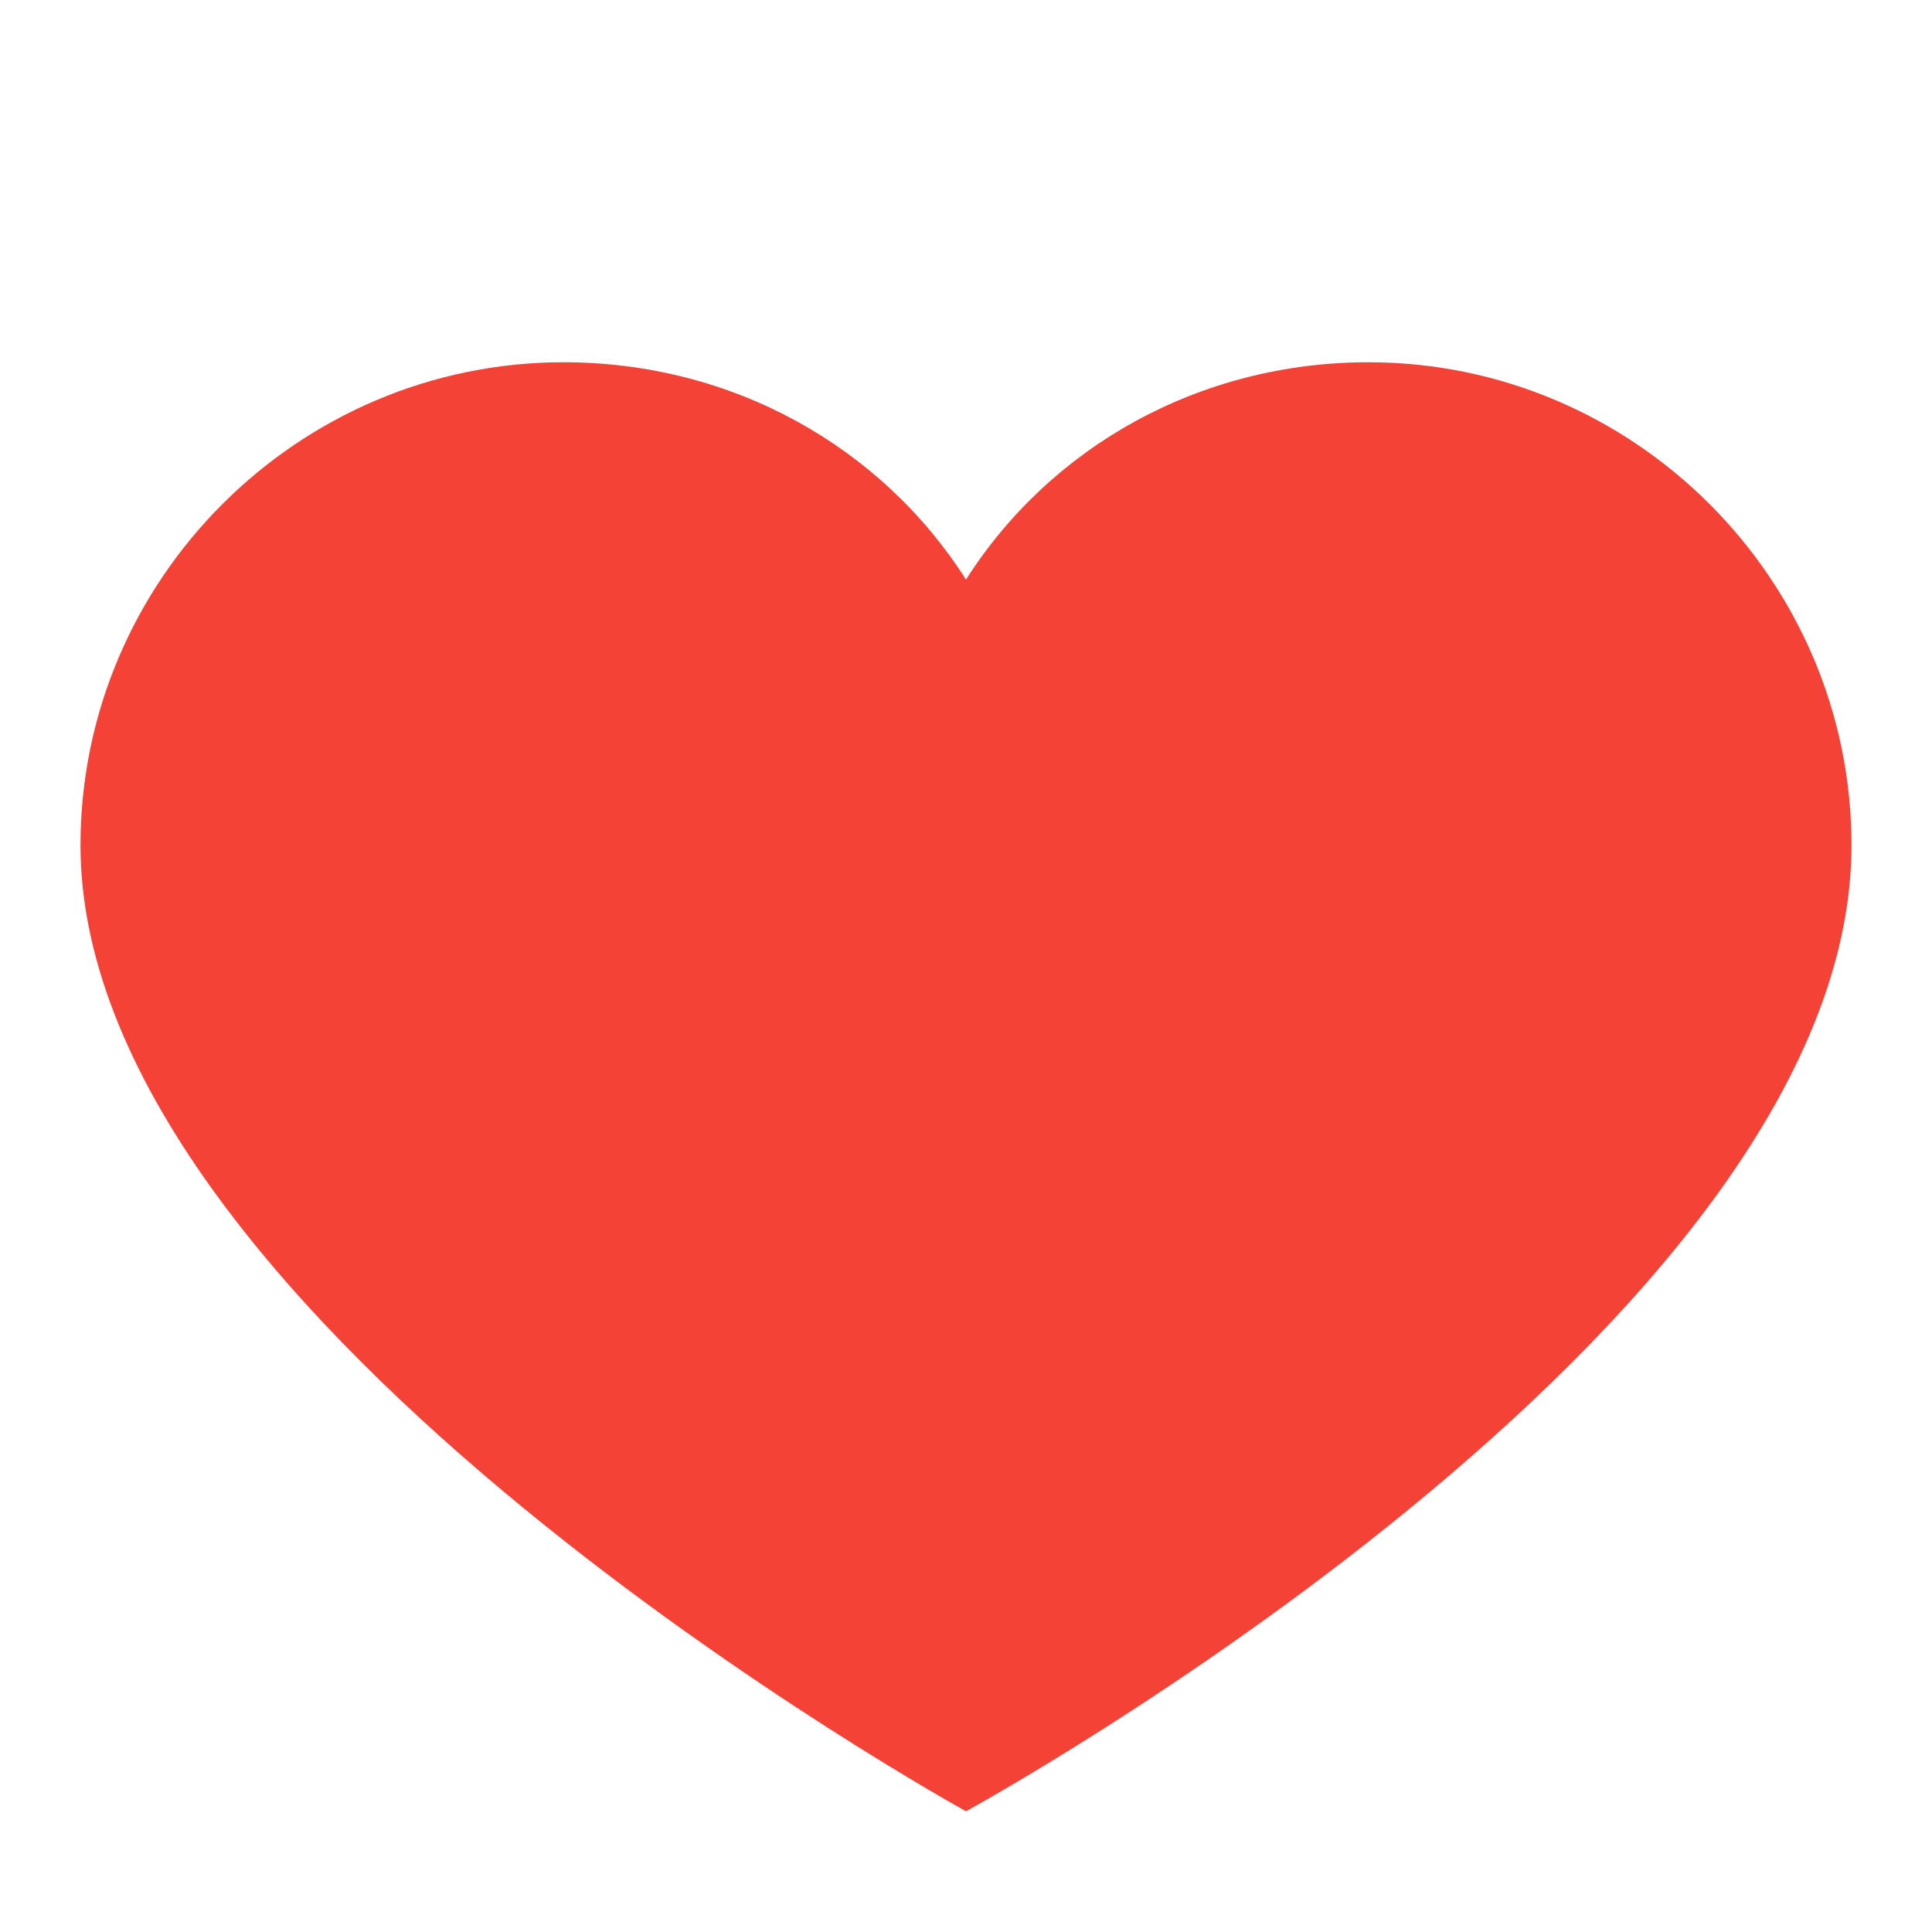
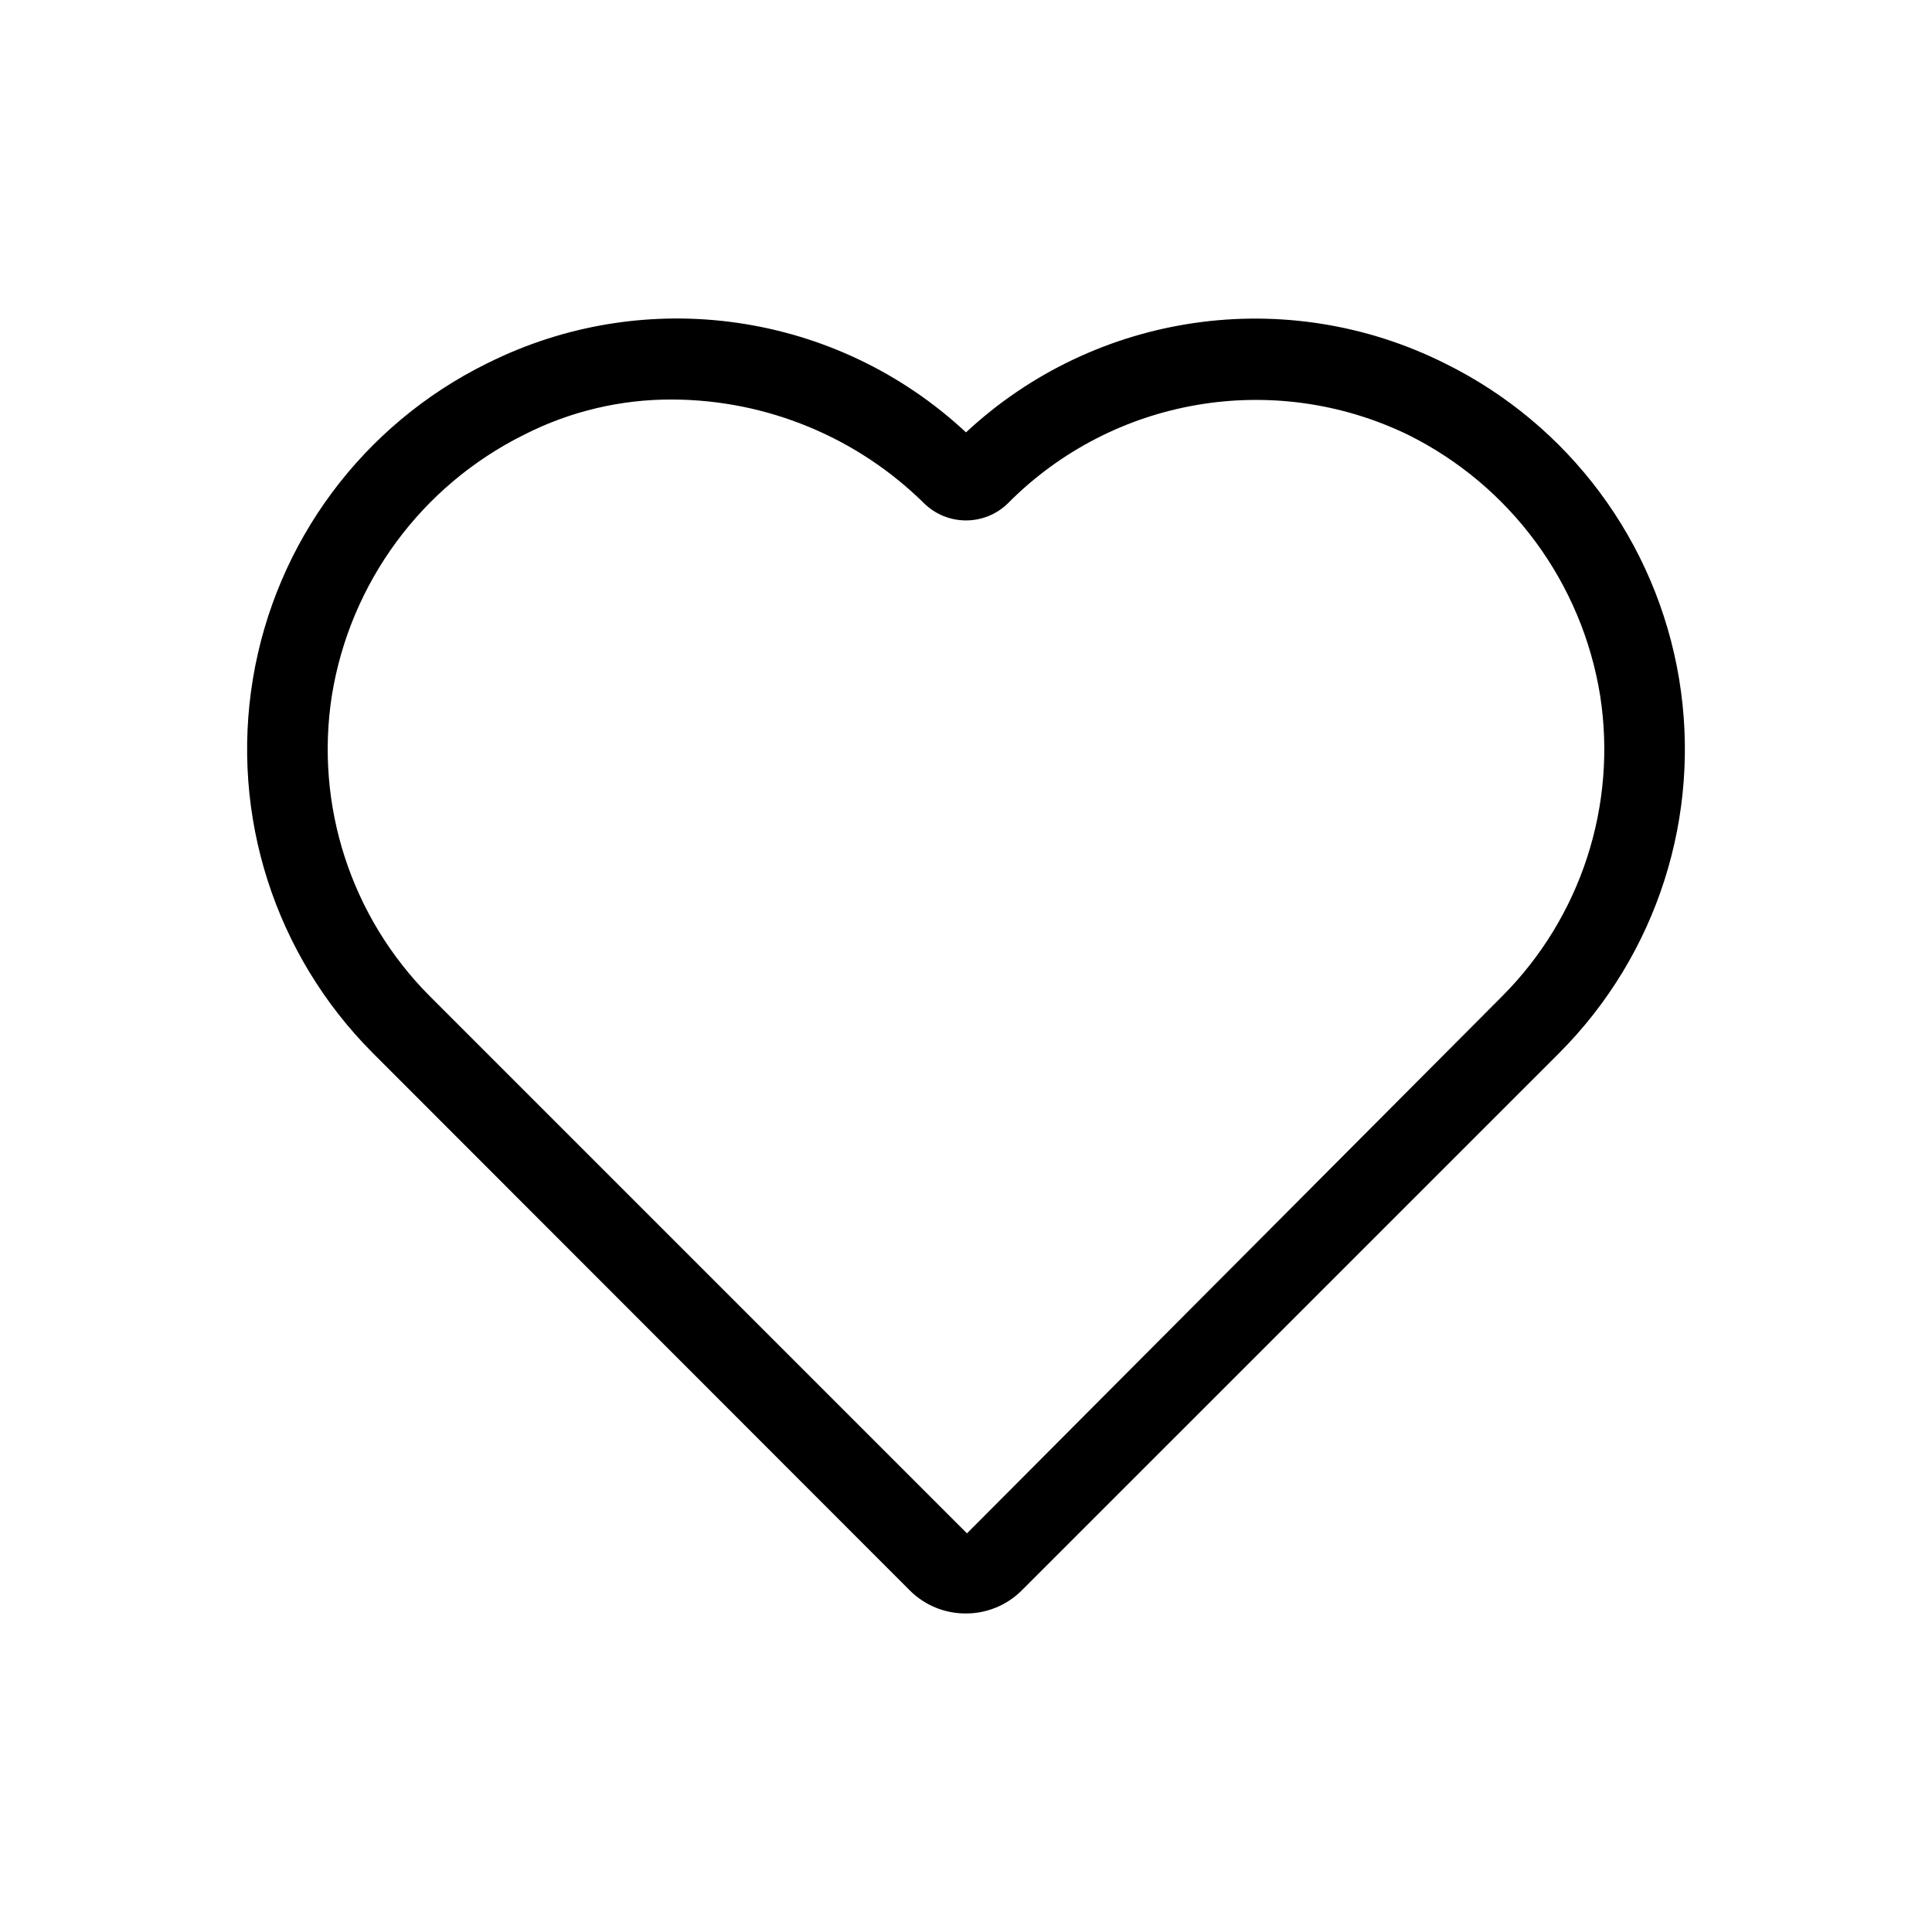
- <svg xmlns="http://www.w3.org/2000/svg" stroke="currentColor" fill="currentColor" stroke-width="0" version="1" viewBox="0 0 48 48" enable-background="new 0 0 48 48" height="200px" width="200px">
-   <path fill="#F44336" d="M34,9c-4.2,0-7.9,2.1-10,5.4C21.9,11.1,18.2,9,14,9C7.4,9,2,14.4,2,21c0,11.9,22,24,22,24s22-12,22-24 C46,14.4,40.6,9,34,9z" />
+ <svg xmlns="http://www.w3.org/2000/svg" stroke="currentColor" fill="currentColor" stroke-width="0" viewBox="0 0 24 24" height="200px" width="200px">
+   <g id="Heart">
+     <path d="M12,20.043a.977.977,0,0,1-.7-.288L4.63,13.08A5.343,5.343,0,0,1,6.053,4.513,5.266,5.266,0,0,1,12,5.371a5.272,5.272,0,0,1,5.947-.858A5.343,5.343,0,0,1,19.37,13.08l-6.676,6.675A.977.977,0,0,1,12,20.043ZM8.355,4.963A4.015,4.015,0,0,0,6.511,5.4,4.4,4.4,0,0,0,4.122,8.643a4.345,4.345,0,0,0,1.215,3.73l6.675,6.675,6.651-6.675a4.345,4.345,0,0,0,1.215-3.73A4.4,4.4,0,0,0,17.489,5.4a4.338,4.338,0,0,0-4.968.852h0a.744.744,0,0,1-1.042,0A4.474,4.474,0,0,0,8.355,4.963Z">
+         </path>
+   </g>
</svg>
